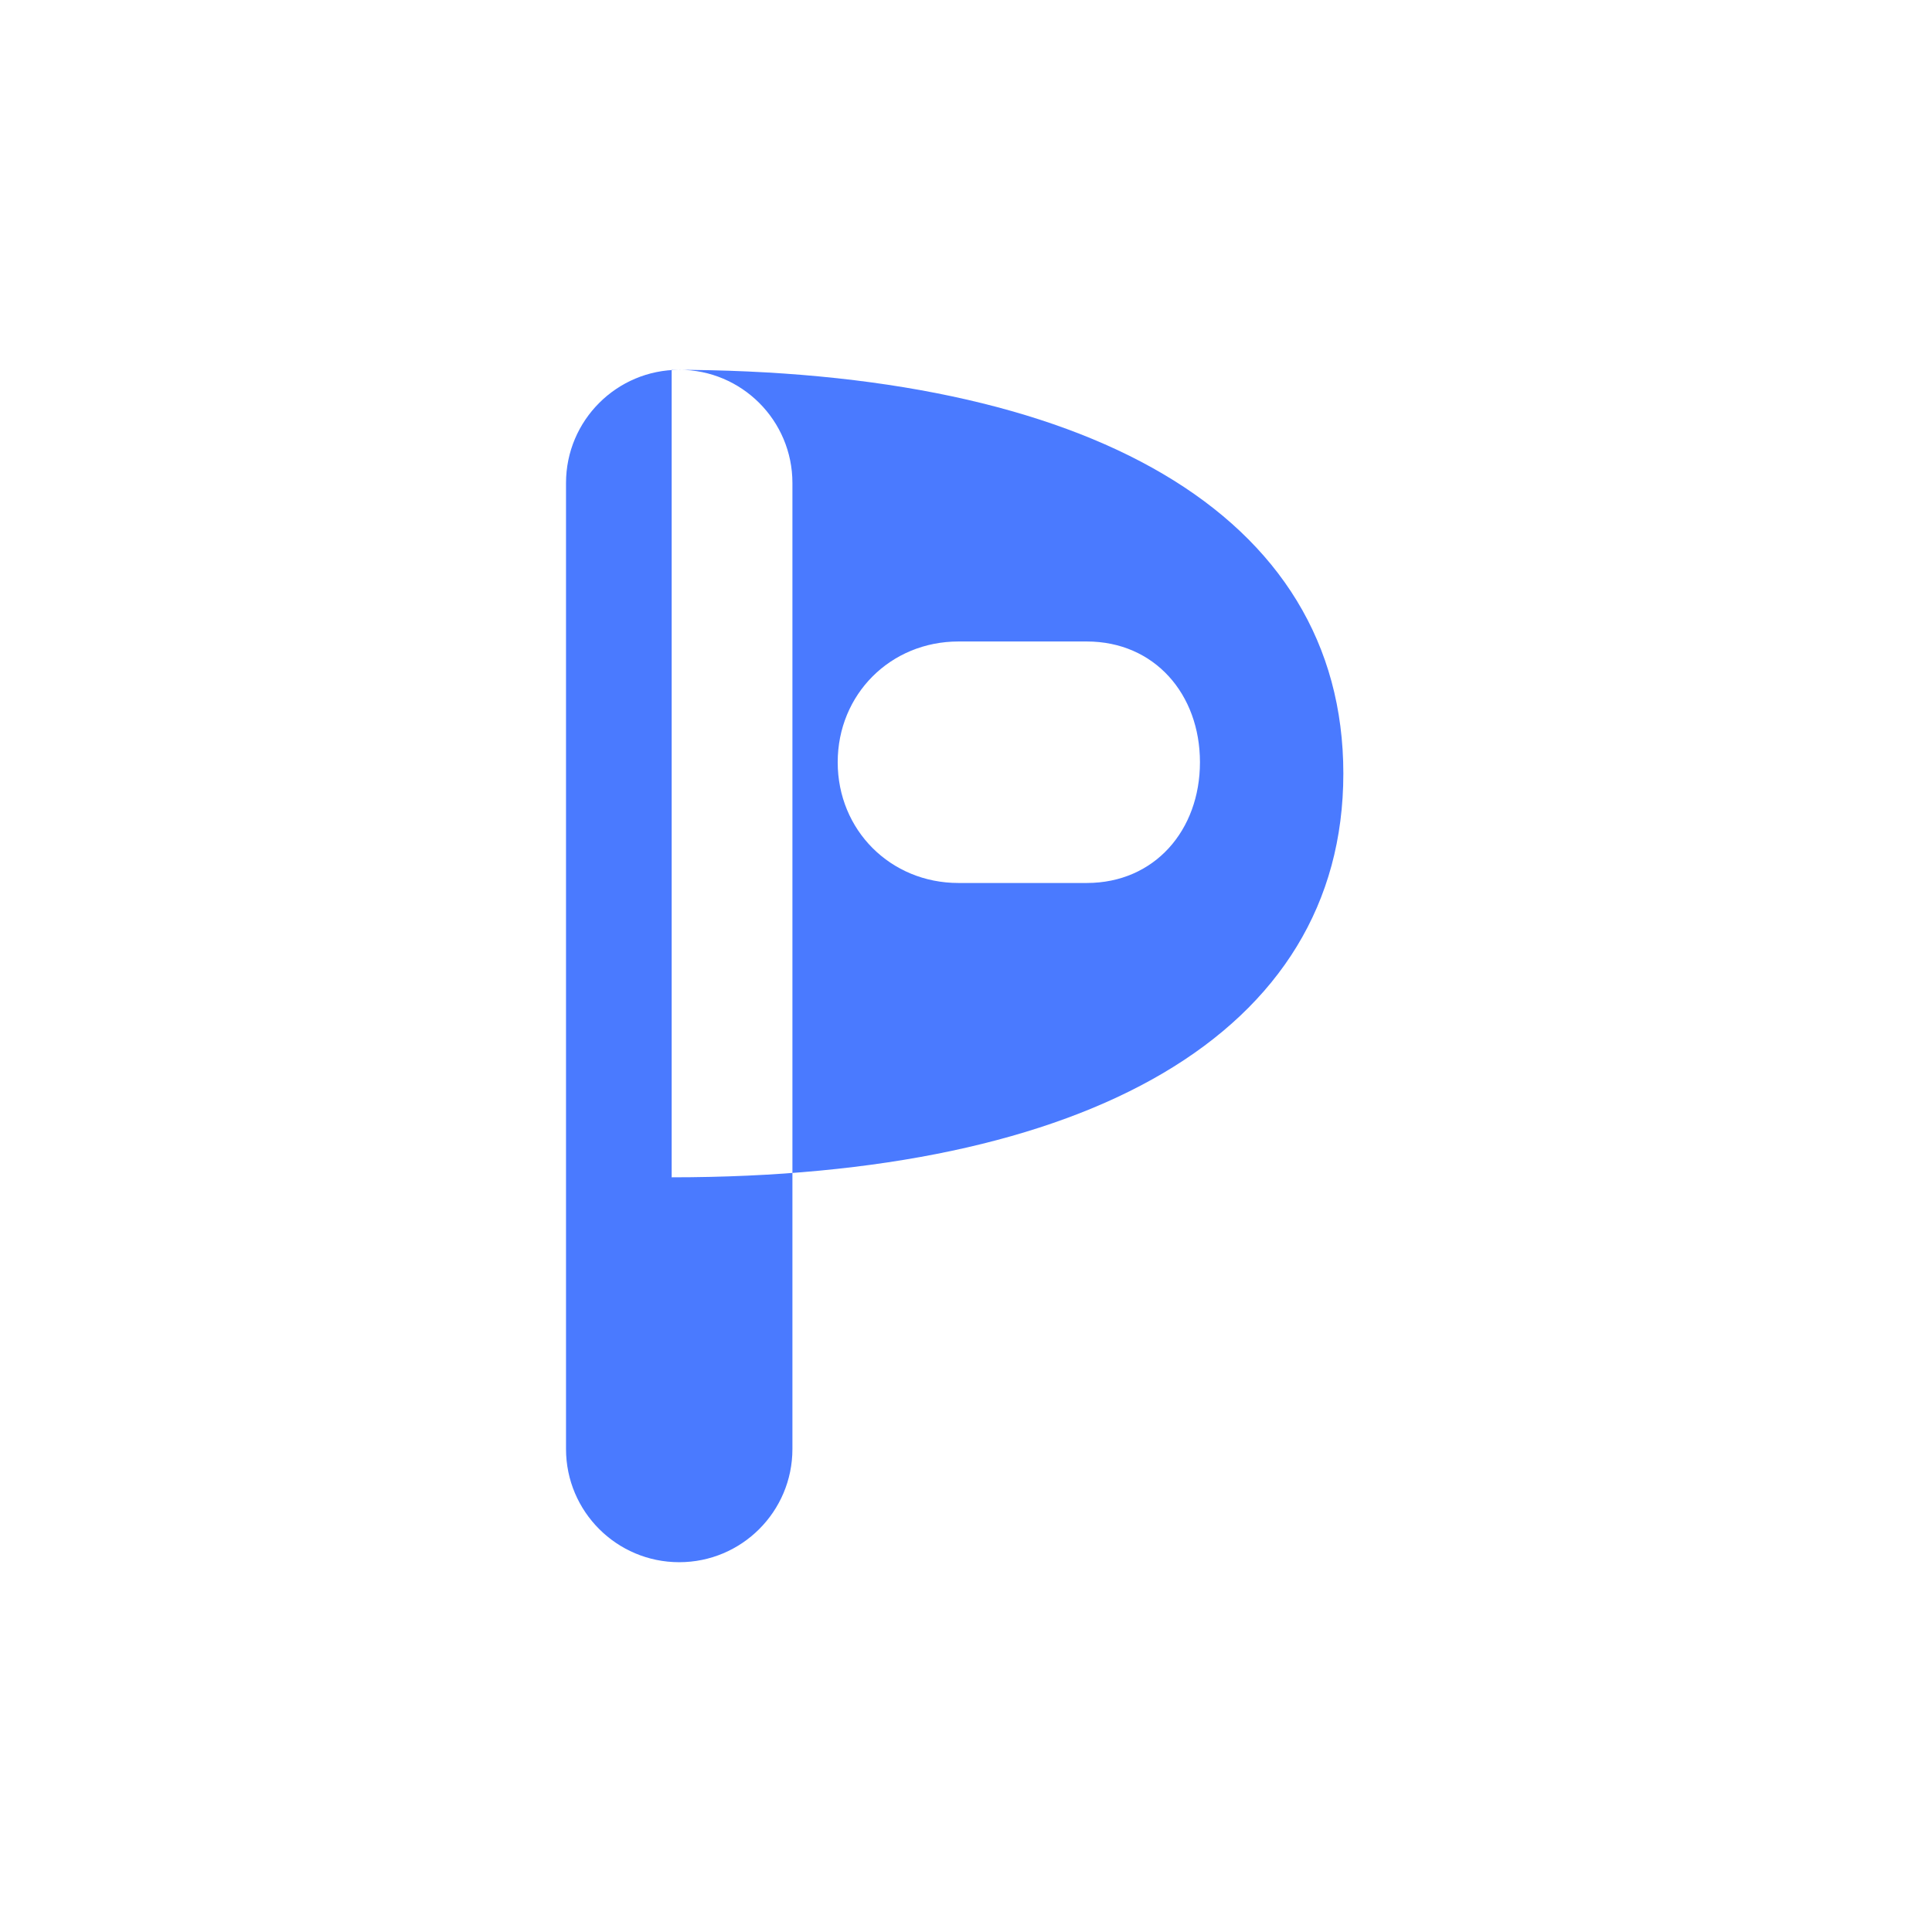
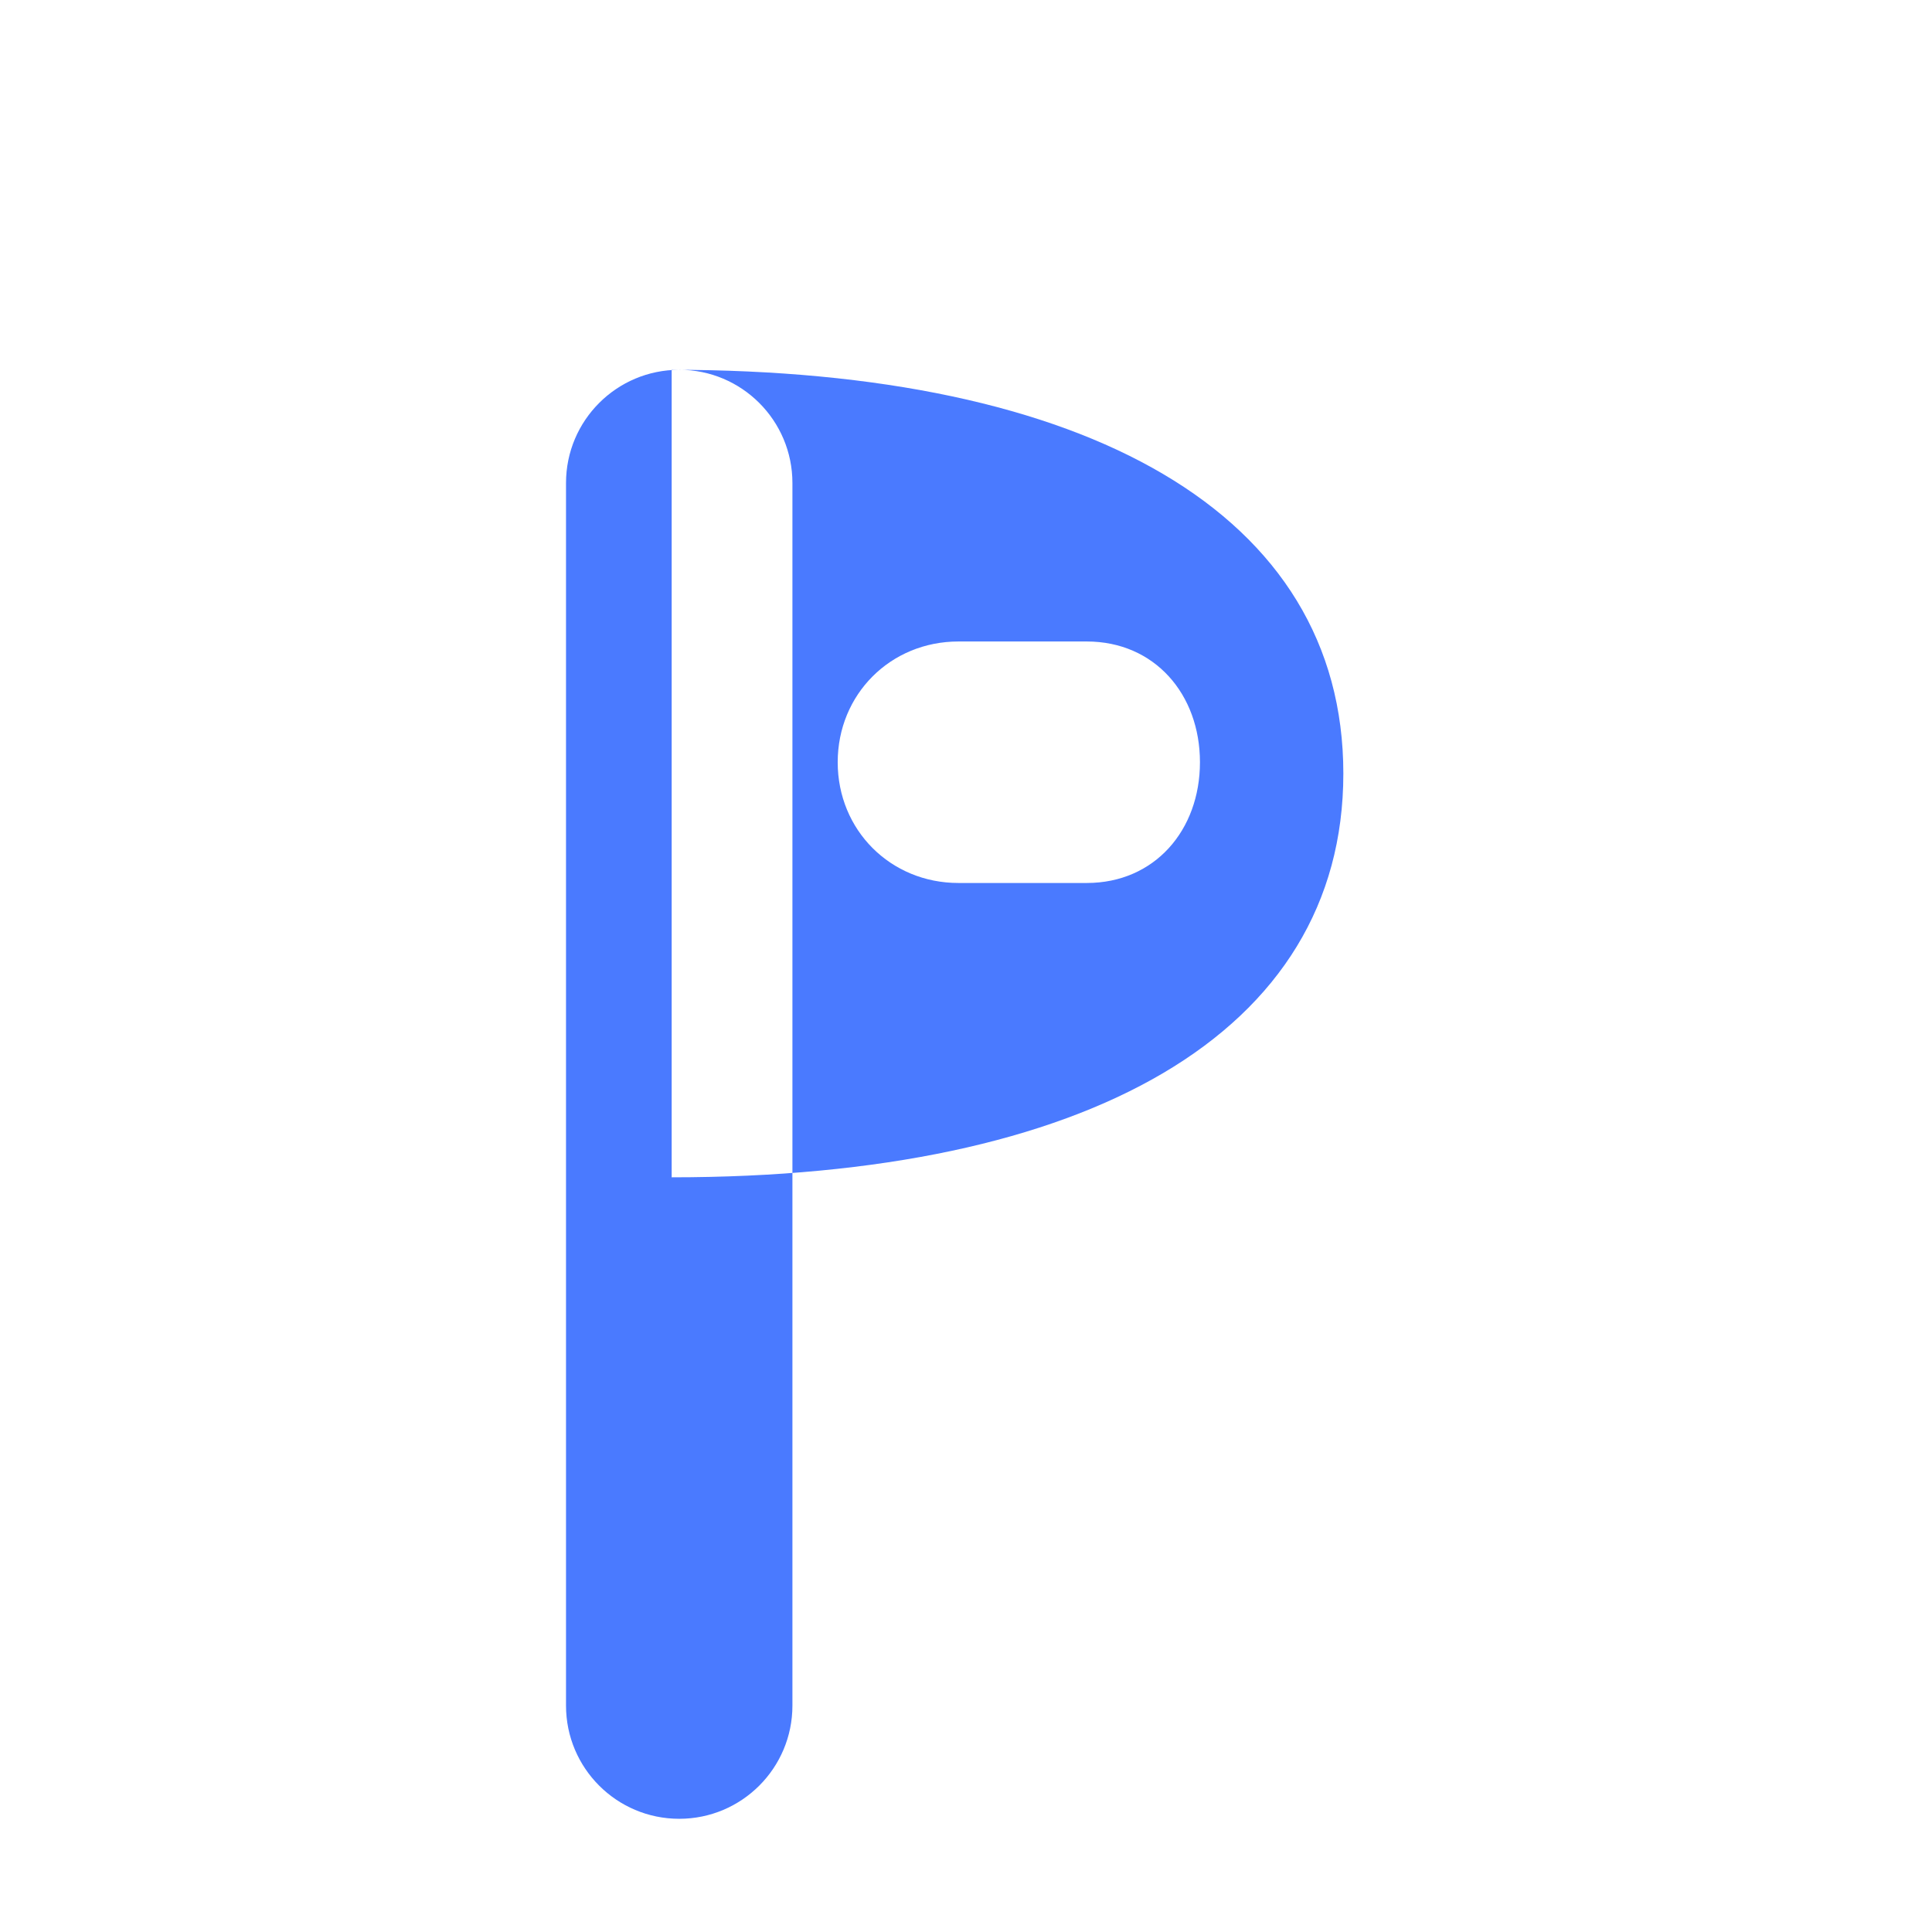
<svg xmlns="http://www.w3.org/2000/svg" viewBox="0 0 512 512" width="512" height="512" role="img" aria-label="Pergame">
-   <path fill-rule="evenodd" fill="#4a7aff" d="M150 128            A30 30 0 0 1 210 128            L210 384            A30 30 0 0 1 150 384            Z            M178 98            C288 98 356 136 356 205            C356 274 288 312 178 312            Z            M254 170            C236 170 222 184 222 202            C222 220 236 234 254 234            L288 234            C306 234 318 220 318 202            C318 184 306 170 288 170            Z" />
+   <path fill-rule="evenodd" fill="#4a7aff" d="M150 128            A30 30 0 0 1 210 128            L210 452            A30 30 0 0 1 150 452            Z            M178 98            C288 98 356 136 356 205            C356 274 288 312 178 312            Z            M254 170            C236 170 222 184 222 202            C222 220 236 234 254 234            L288 234            C306 234 318 220 318 202            C318 184 306 170 288 170            Z" />
</svg>
